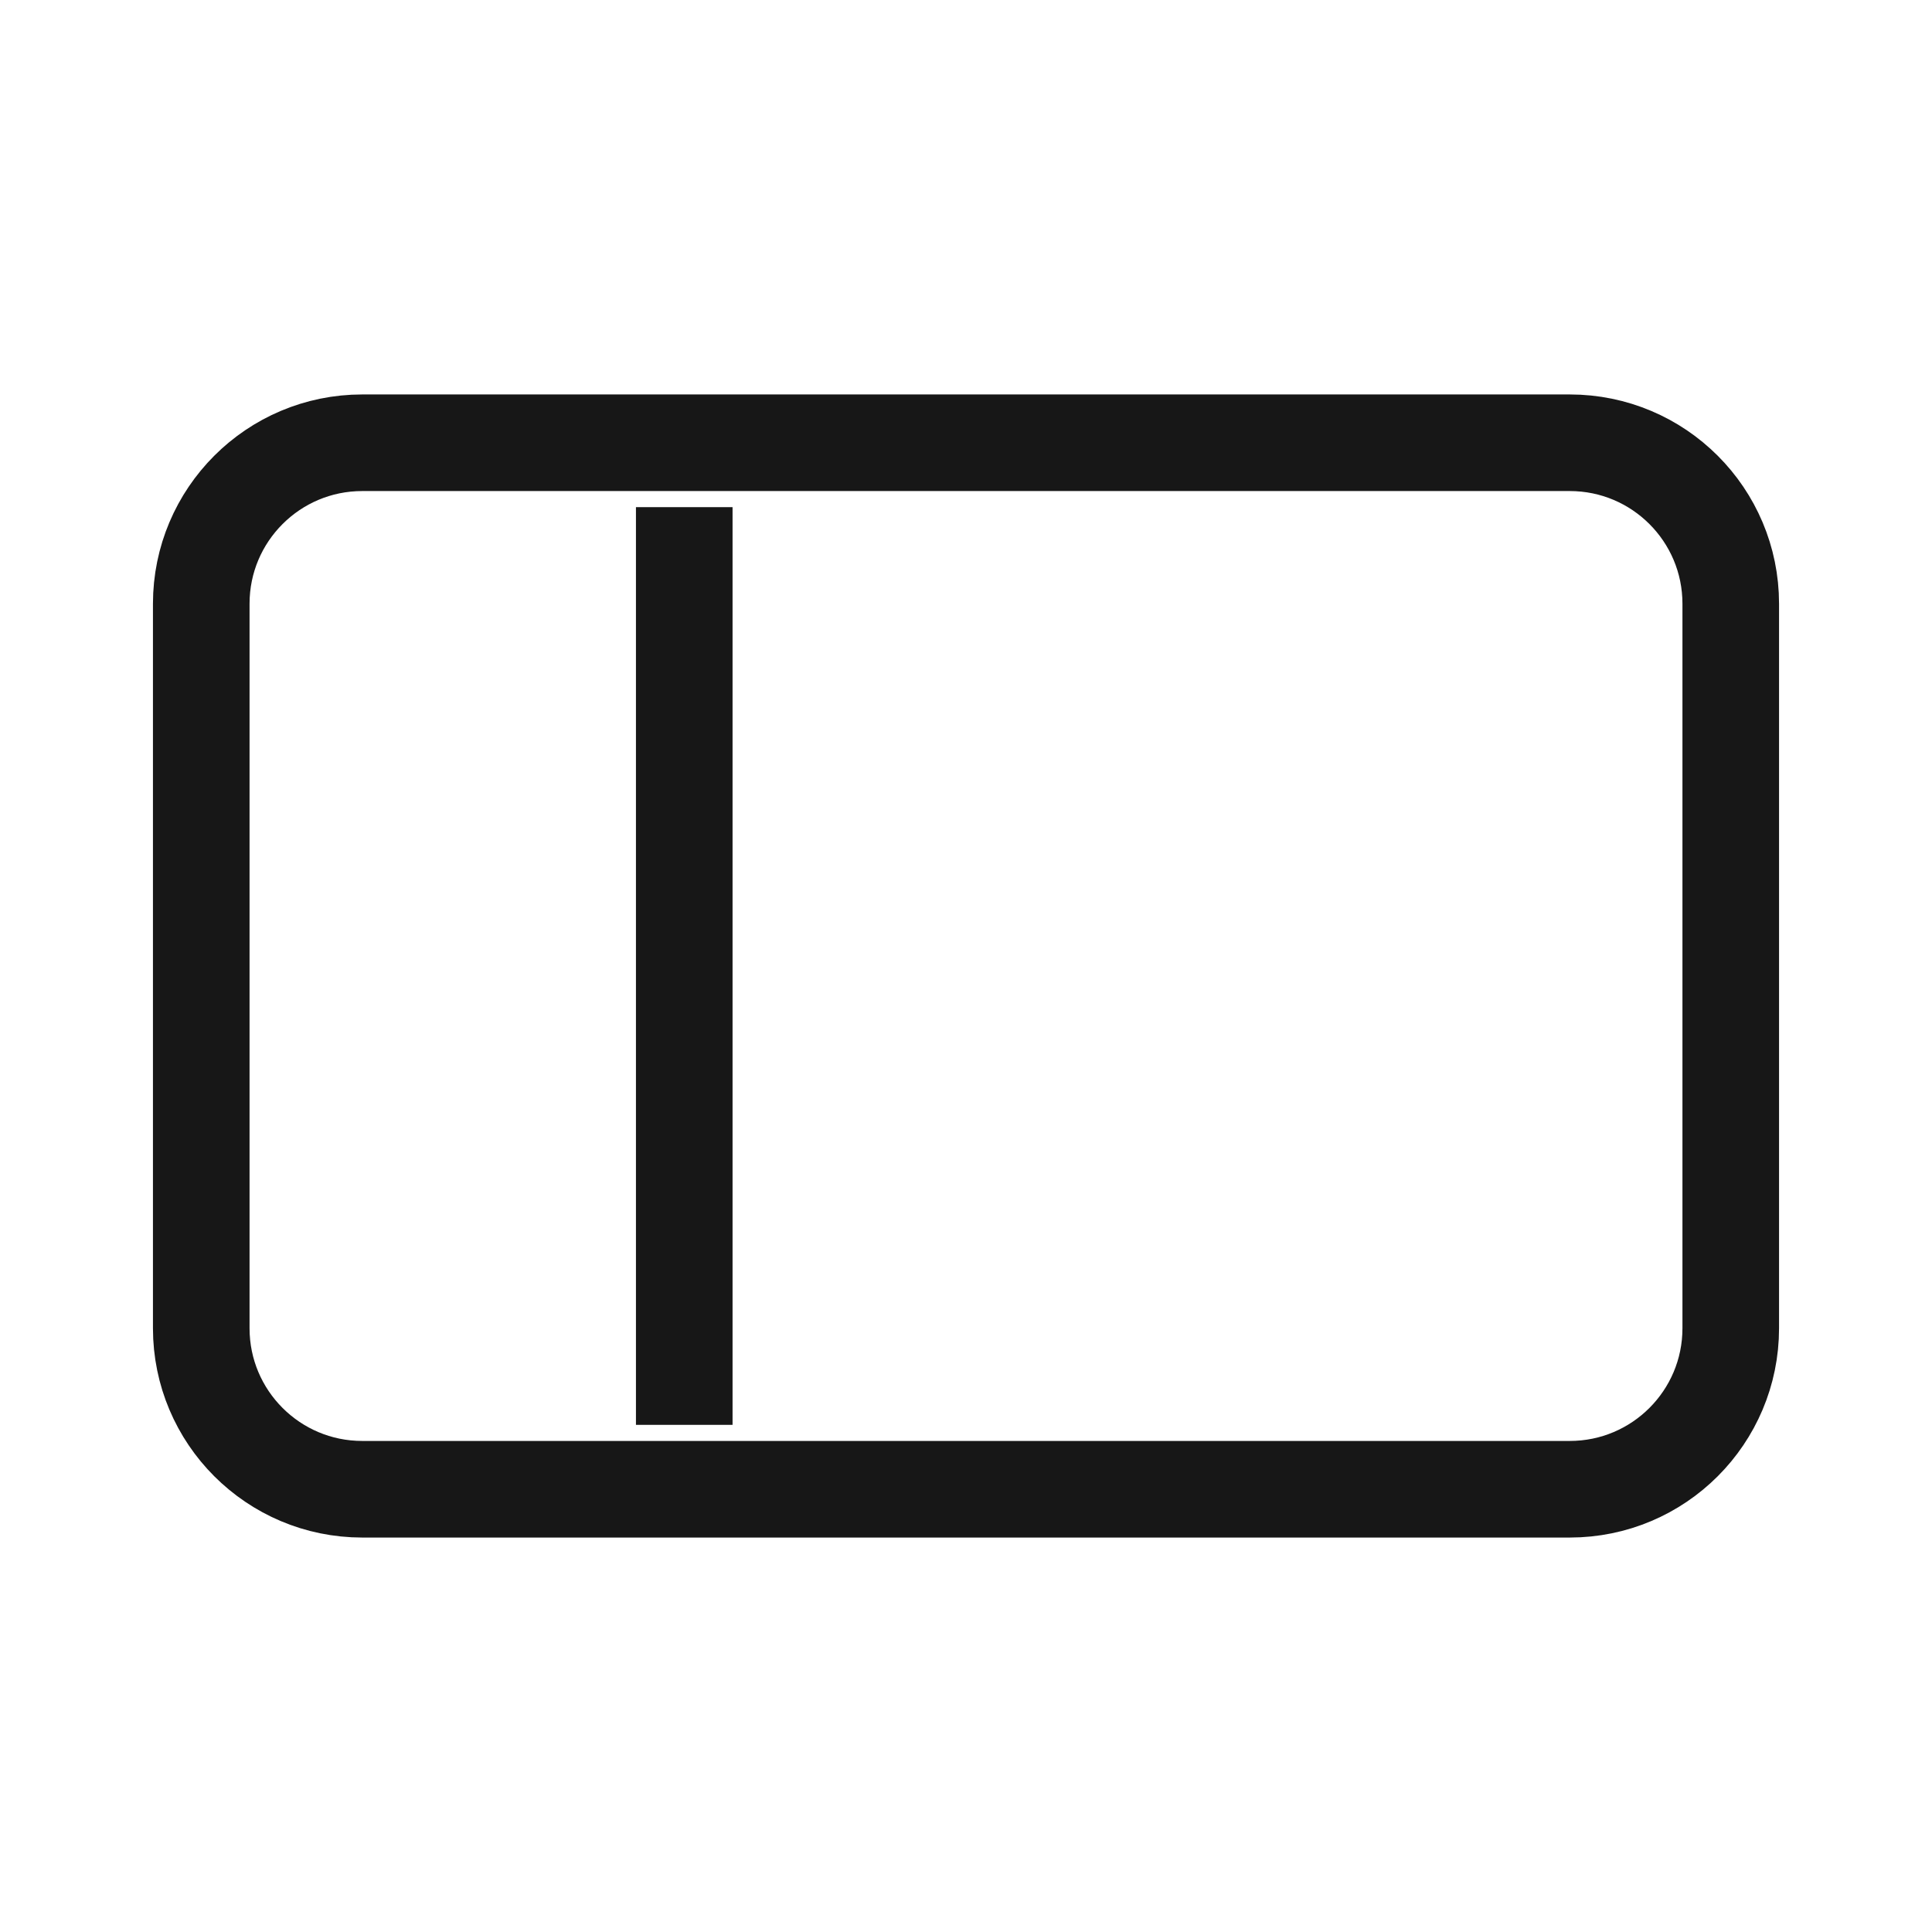
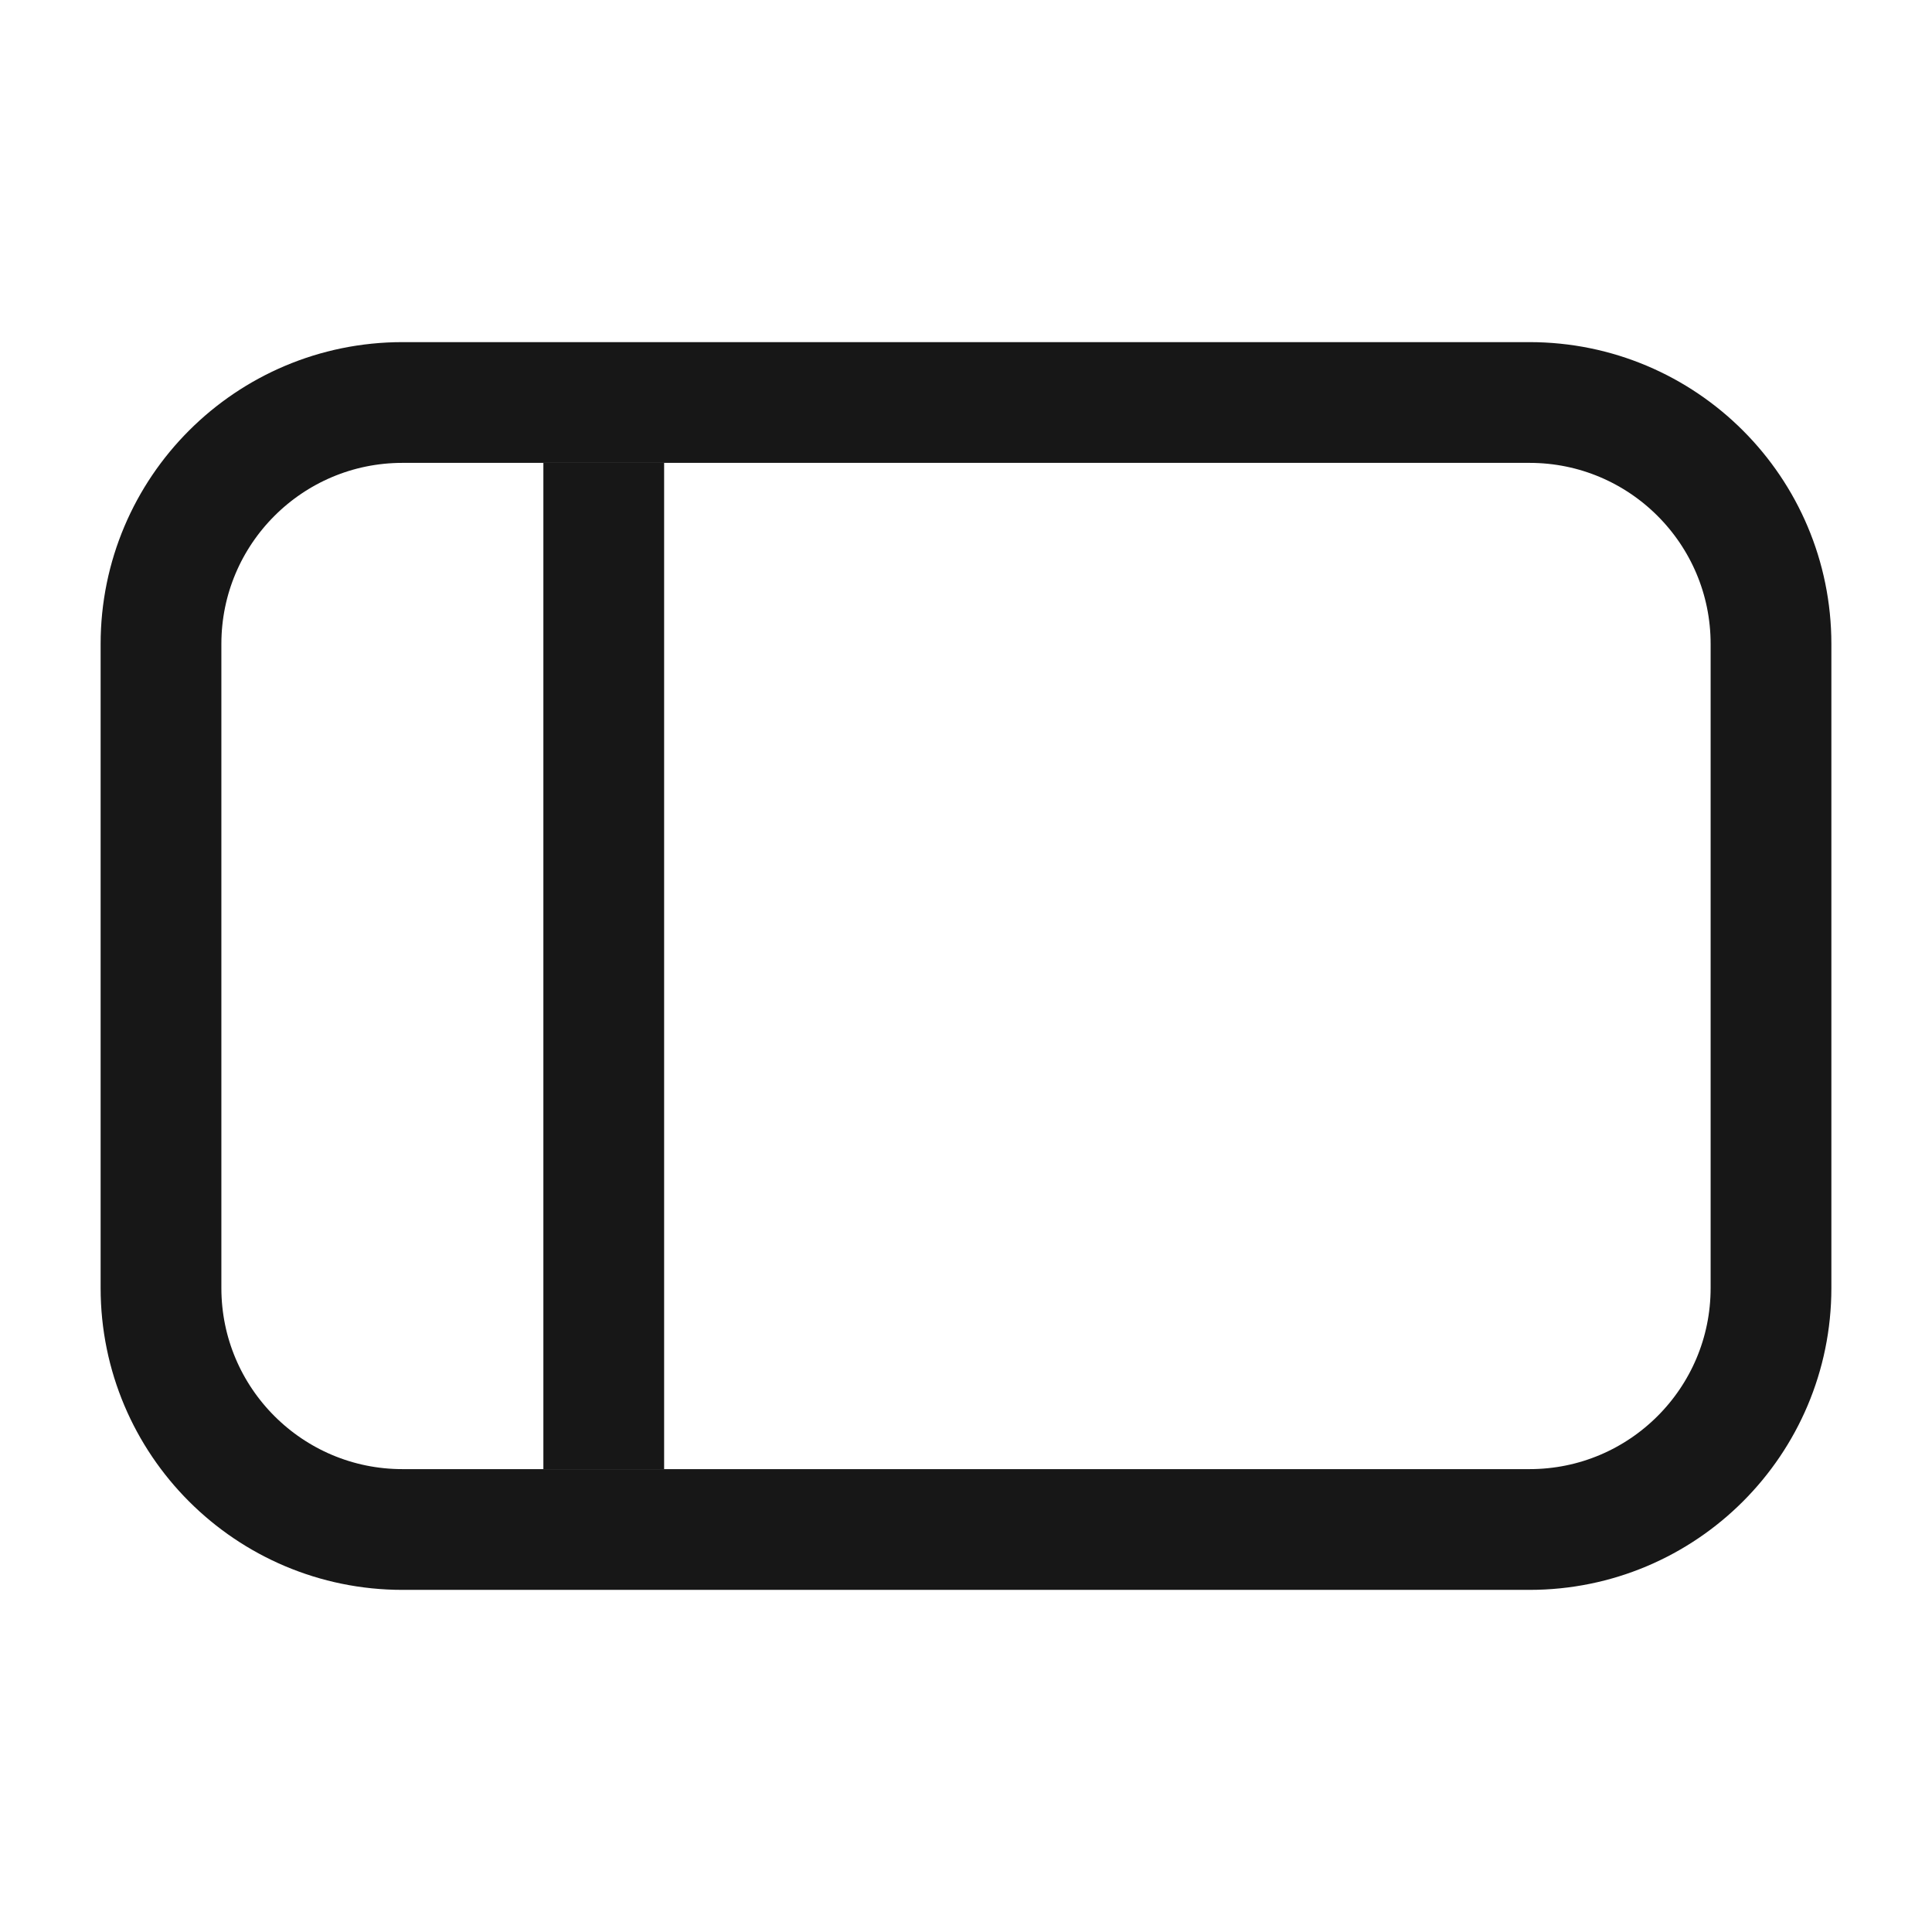
<svg xmlns="http://www.w3.org/2000/svg" width="24" height="24" viewBox="0 0 24 24" fill="none">
-   <rect x="2.5" y="5.5" width="19" height="13" rx="2" stroke="#171717" stroke-width="1.2" />
-   <line x1="8.5" y1="6.3" x2="8.5" y2="17.7" stroke="#171717" stroke-width="1.2" />
+   <rect x="2" y="5" width="20" height="14" rx="3" stroke="#171717" stroke-width="1.5" />
+   <line x1="7.5" y1="5.75" x2="7.5" y2="18.25" stroke="#171717" stroke-width="1.5" />
</svg>
